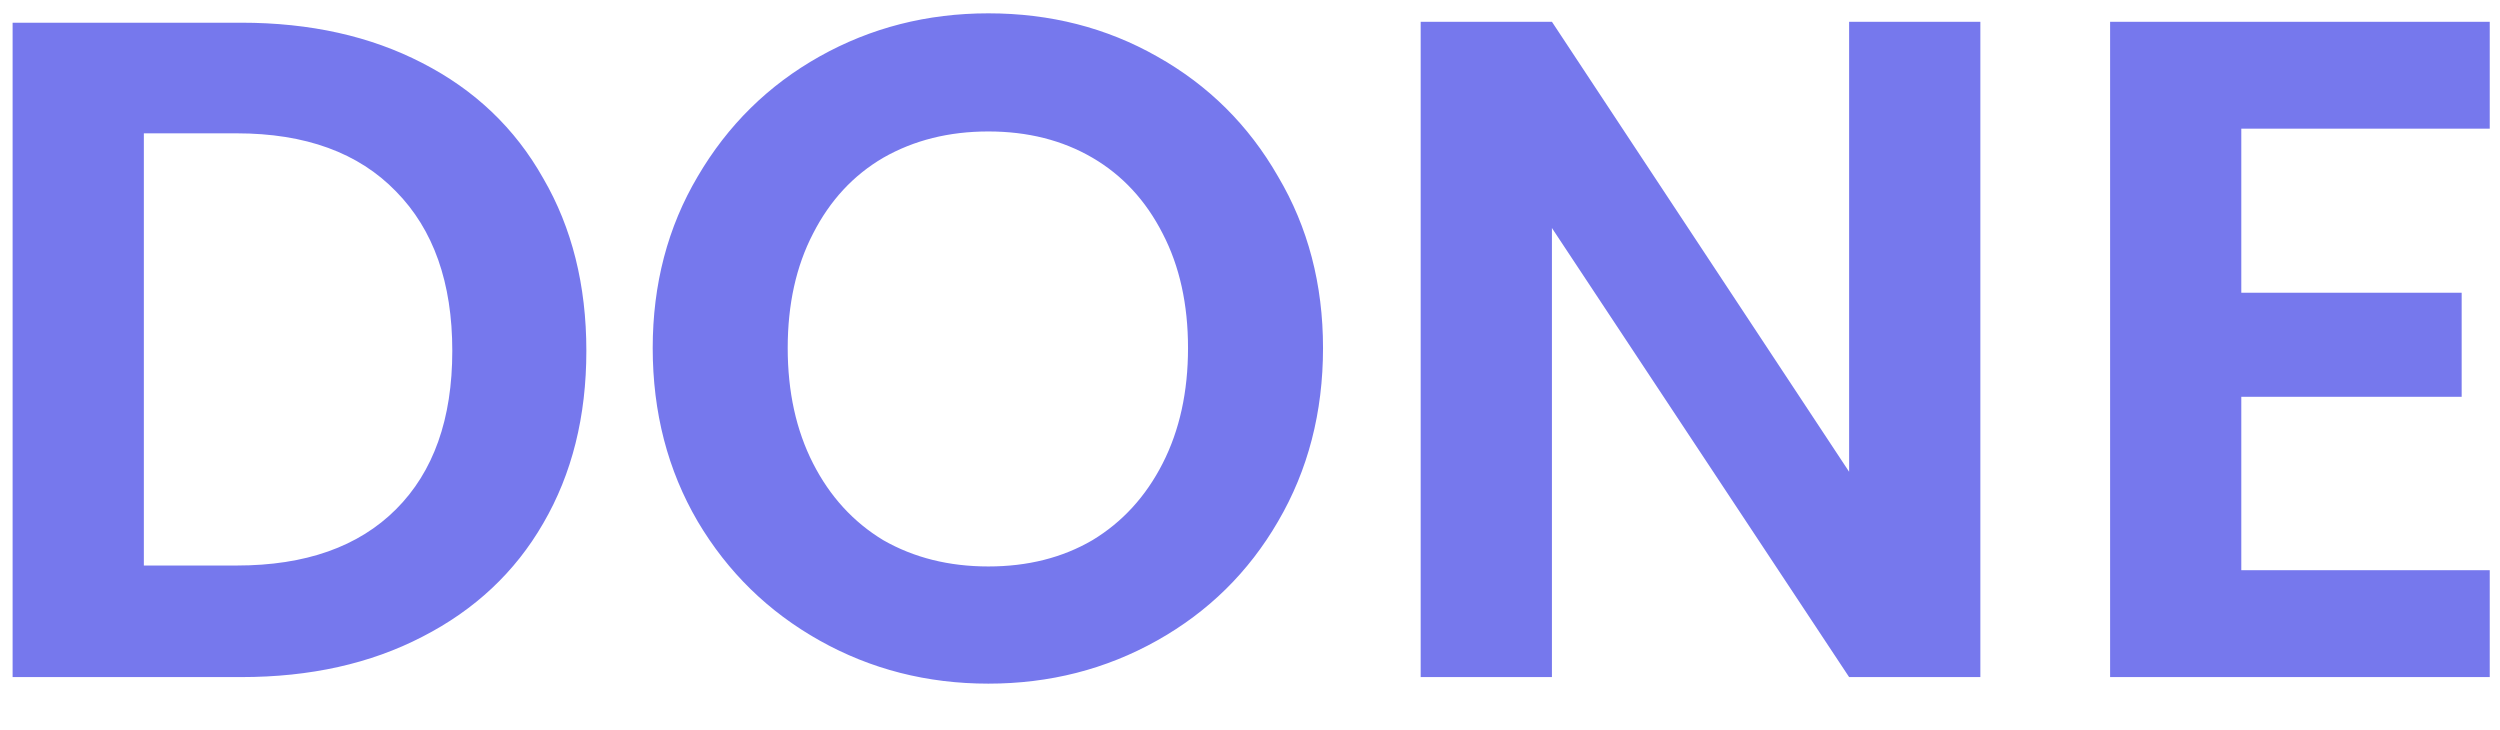
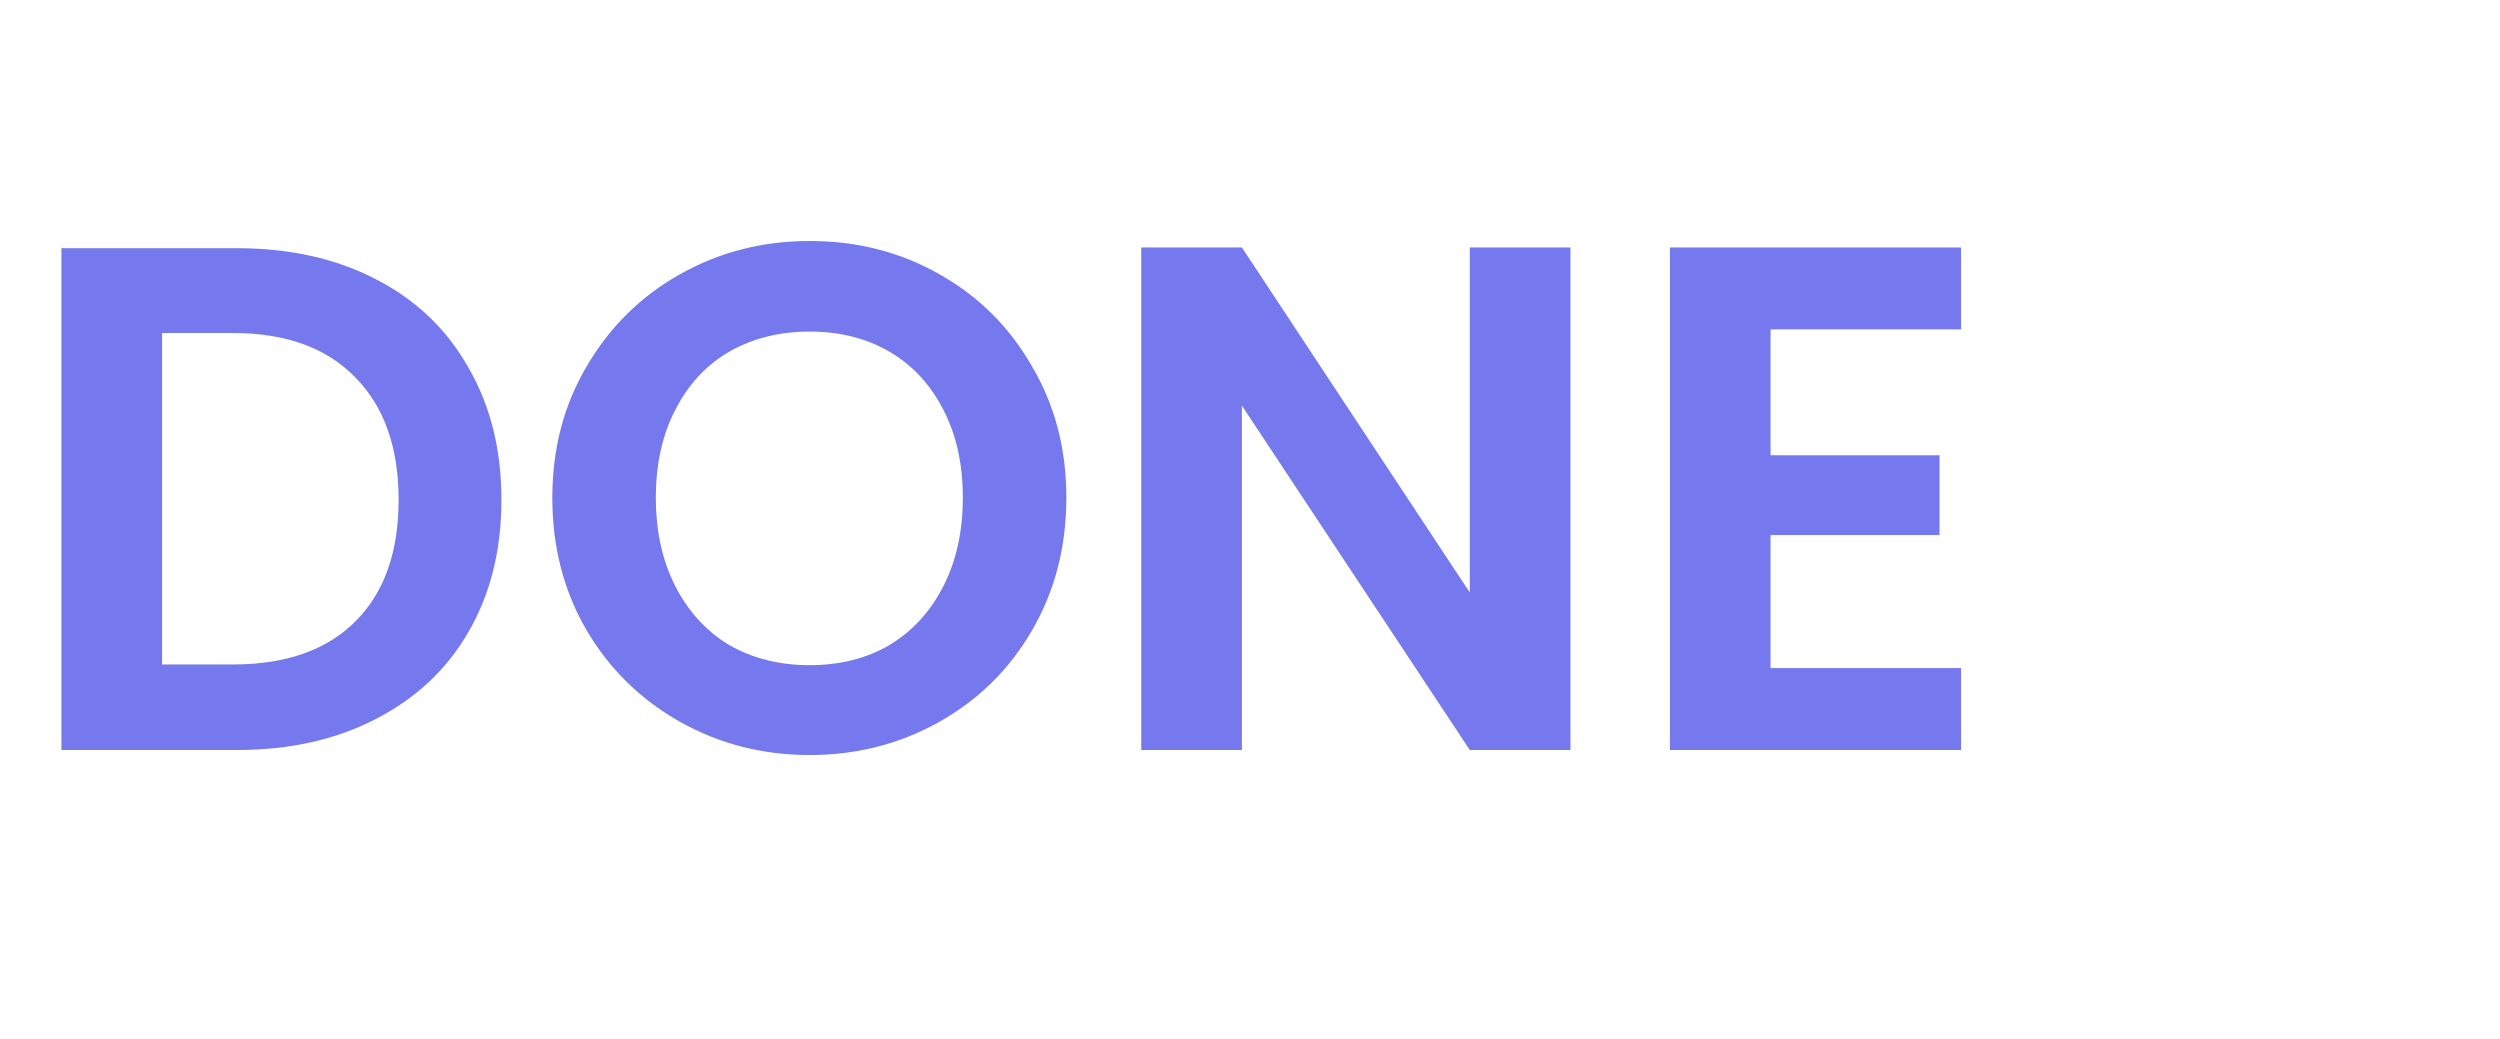
- <svg xmlns="http://www.w3.org/2000/svg" width="48" height="14" viewBox="0 0 48 14" fill="none">
+ <svg xmlns="http://www.w3.org/2000/svg" width="65" height="27" viewBox="0 0 60 26" fill="none" transform="translate(0, 6)">
  <path d="M4.634 0.436C5.954 0.436 7.112 0.694 8.108 1.21C9.116 1.726 9.89 2.464 10.43 3.424C10.982 4.372 11.258 5.476 11.258 6.736C11.258 7.996 10.982 9.1 10.43 10.048C9.89 10.984 9.116 11.71 8.108 12.226C7.112 12.742 5.954 13 4.634 13H0.242V0.436H4.634ZM4.544 10.858C5.864 10.858 6.884 10.498 7.604 9.778C8.324 9.058 8.684 8.044 8.684 6.736C8.684 5.428 8.324 4.408 7.604 3.676C6.884 2.932 5.864 2.56 4.544 2.56H2.762V10.858H4.544ZM18.976 13.126C17.8 13.126 16.72 12.85 15.736 12.298C14.752 11.746 13.972 10.984 13.396 10.012C12.82 9.028 12.532 7.918 12.532 6.682C12.532 5.458 12.82 4.36 13.396 3.388C13.972 2.404 14.752 1.636 15.736 1.084C16.72 0.532 17.8 0.256 18.976 0.256C20.164 0.256 21.244 0.532 22.216 1.084C23.2 1.636 23.974 2.404 24.538 3.388C25.114 4.36 25.402 5.458 25.402 6.682C25.402 7.918 25.114 9.028 24.538 10.012C23.974 10.984 23.2 11.746 22.216 12.298C21.232 12.85 20.152 13.126 18.976 13.126ZM18.976 10.876C19.732 10.876 20.398 10.708 20.974 10.372C21.55 10.024 22 9.532 22.324 8.896C22.648 8.26 22.81 7.522 22.81 6.682C22.81 5.842 22.648 5.11 22.324 4.486C22 3.85 21.55 3.364 20.974 3.028C20.398 2.692 19.732 2.524 18.976 2.524C18.22 2.524 17.548 2.692 16.96 3.028C16.384 3.364 15.934 3.85 15.61 4.486C15.286 5.11 15.124 5.842 15.124 6.682C15.124 7.522 15.286 8.26 15.61 8.896C15.934 9.532 16.384 10.024 16.96 10.372C17.548 10.708 18.22 10.876 18.976 10.876ZM38.023 13H35.503L29.797 4.378V13H27.277V0.418H29.797L35.503 9.058V0.418H38.023V13ZM43.033 2.47V5.62H47.264V7.618H43.033V10.948H47.803V13H40.514V0.418H47.803V2.47H43.033Z" fill="#7678ED" />
</svg>
